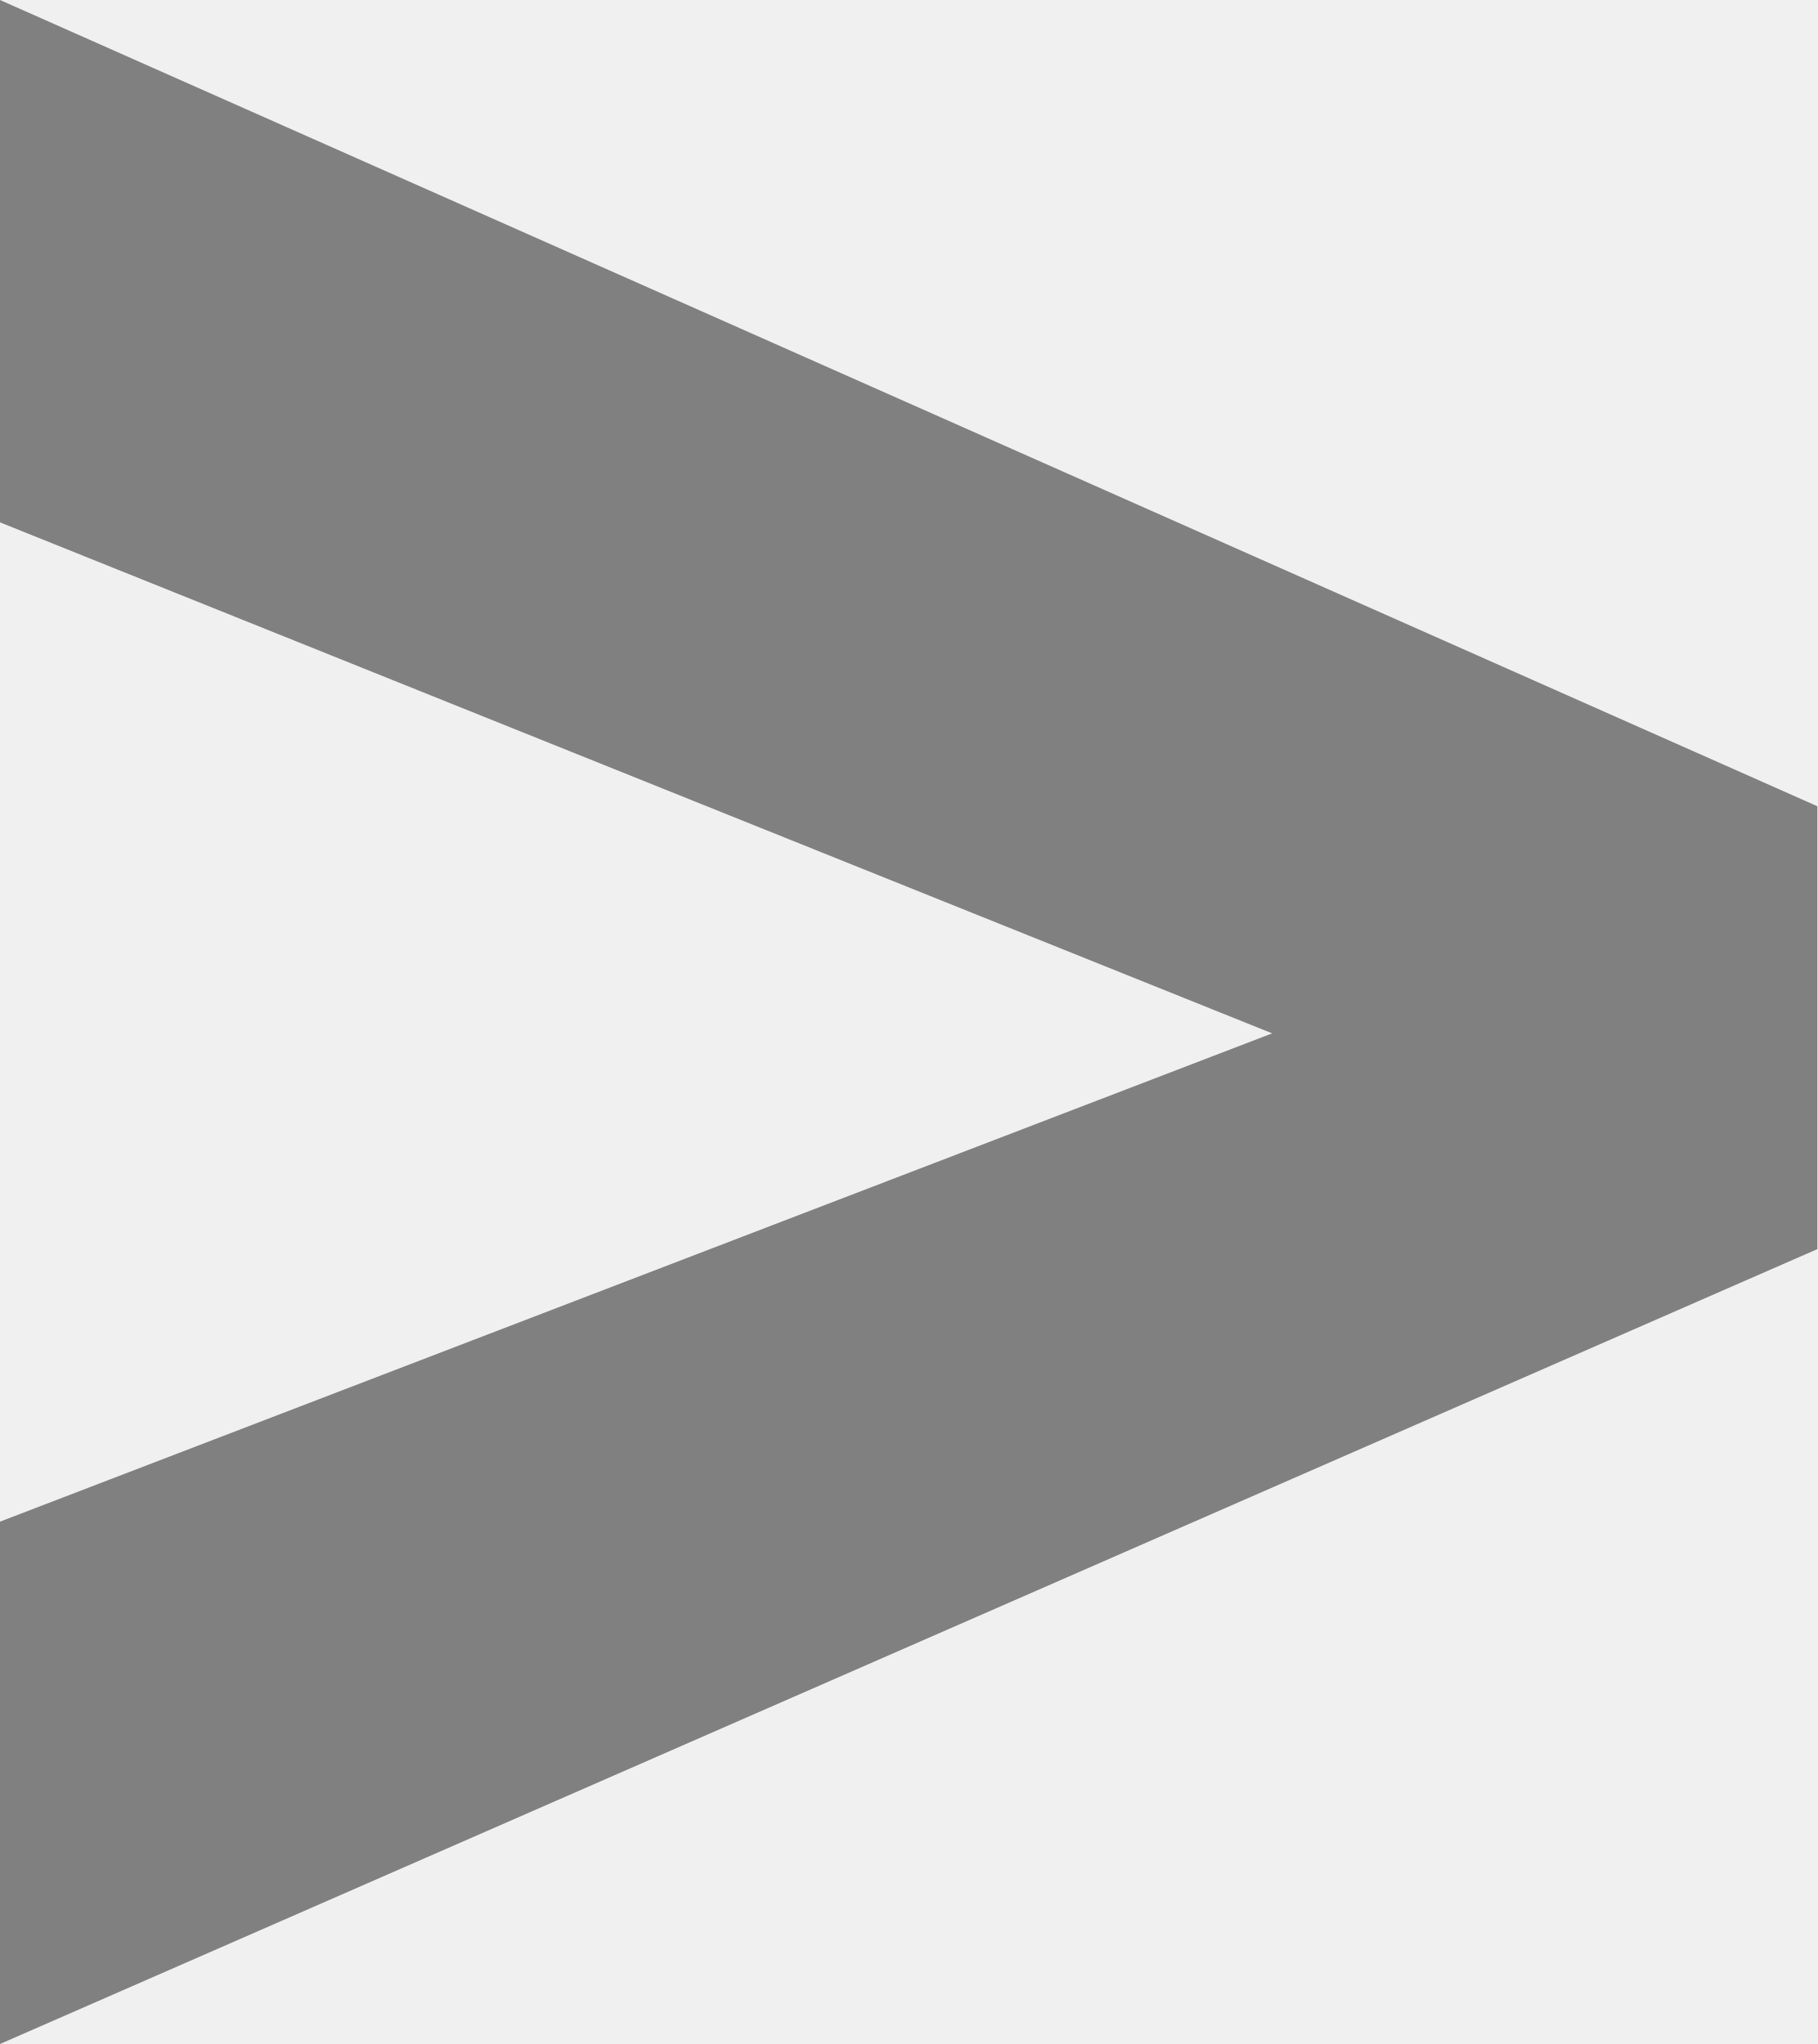
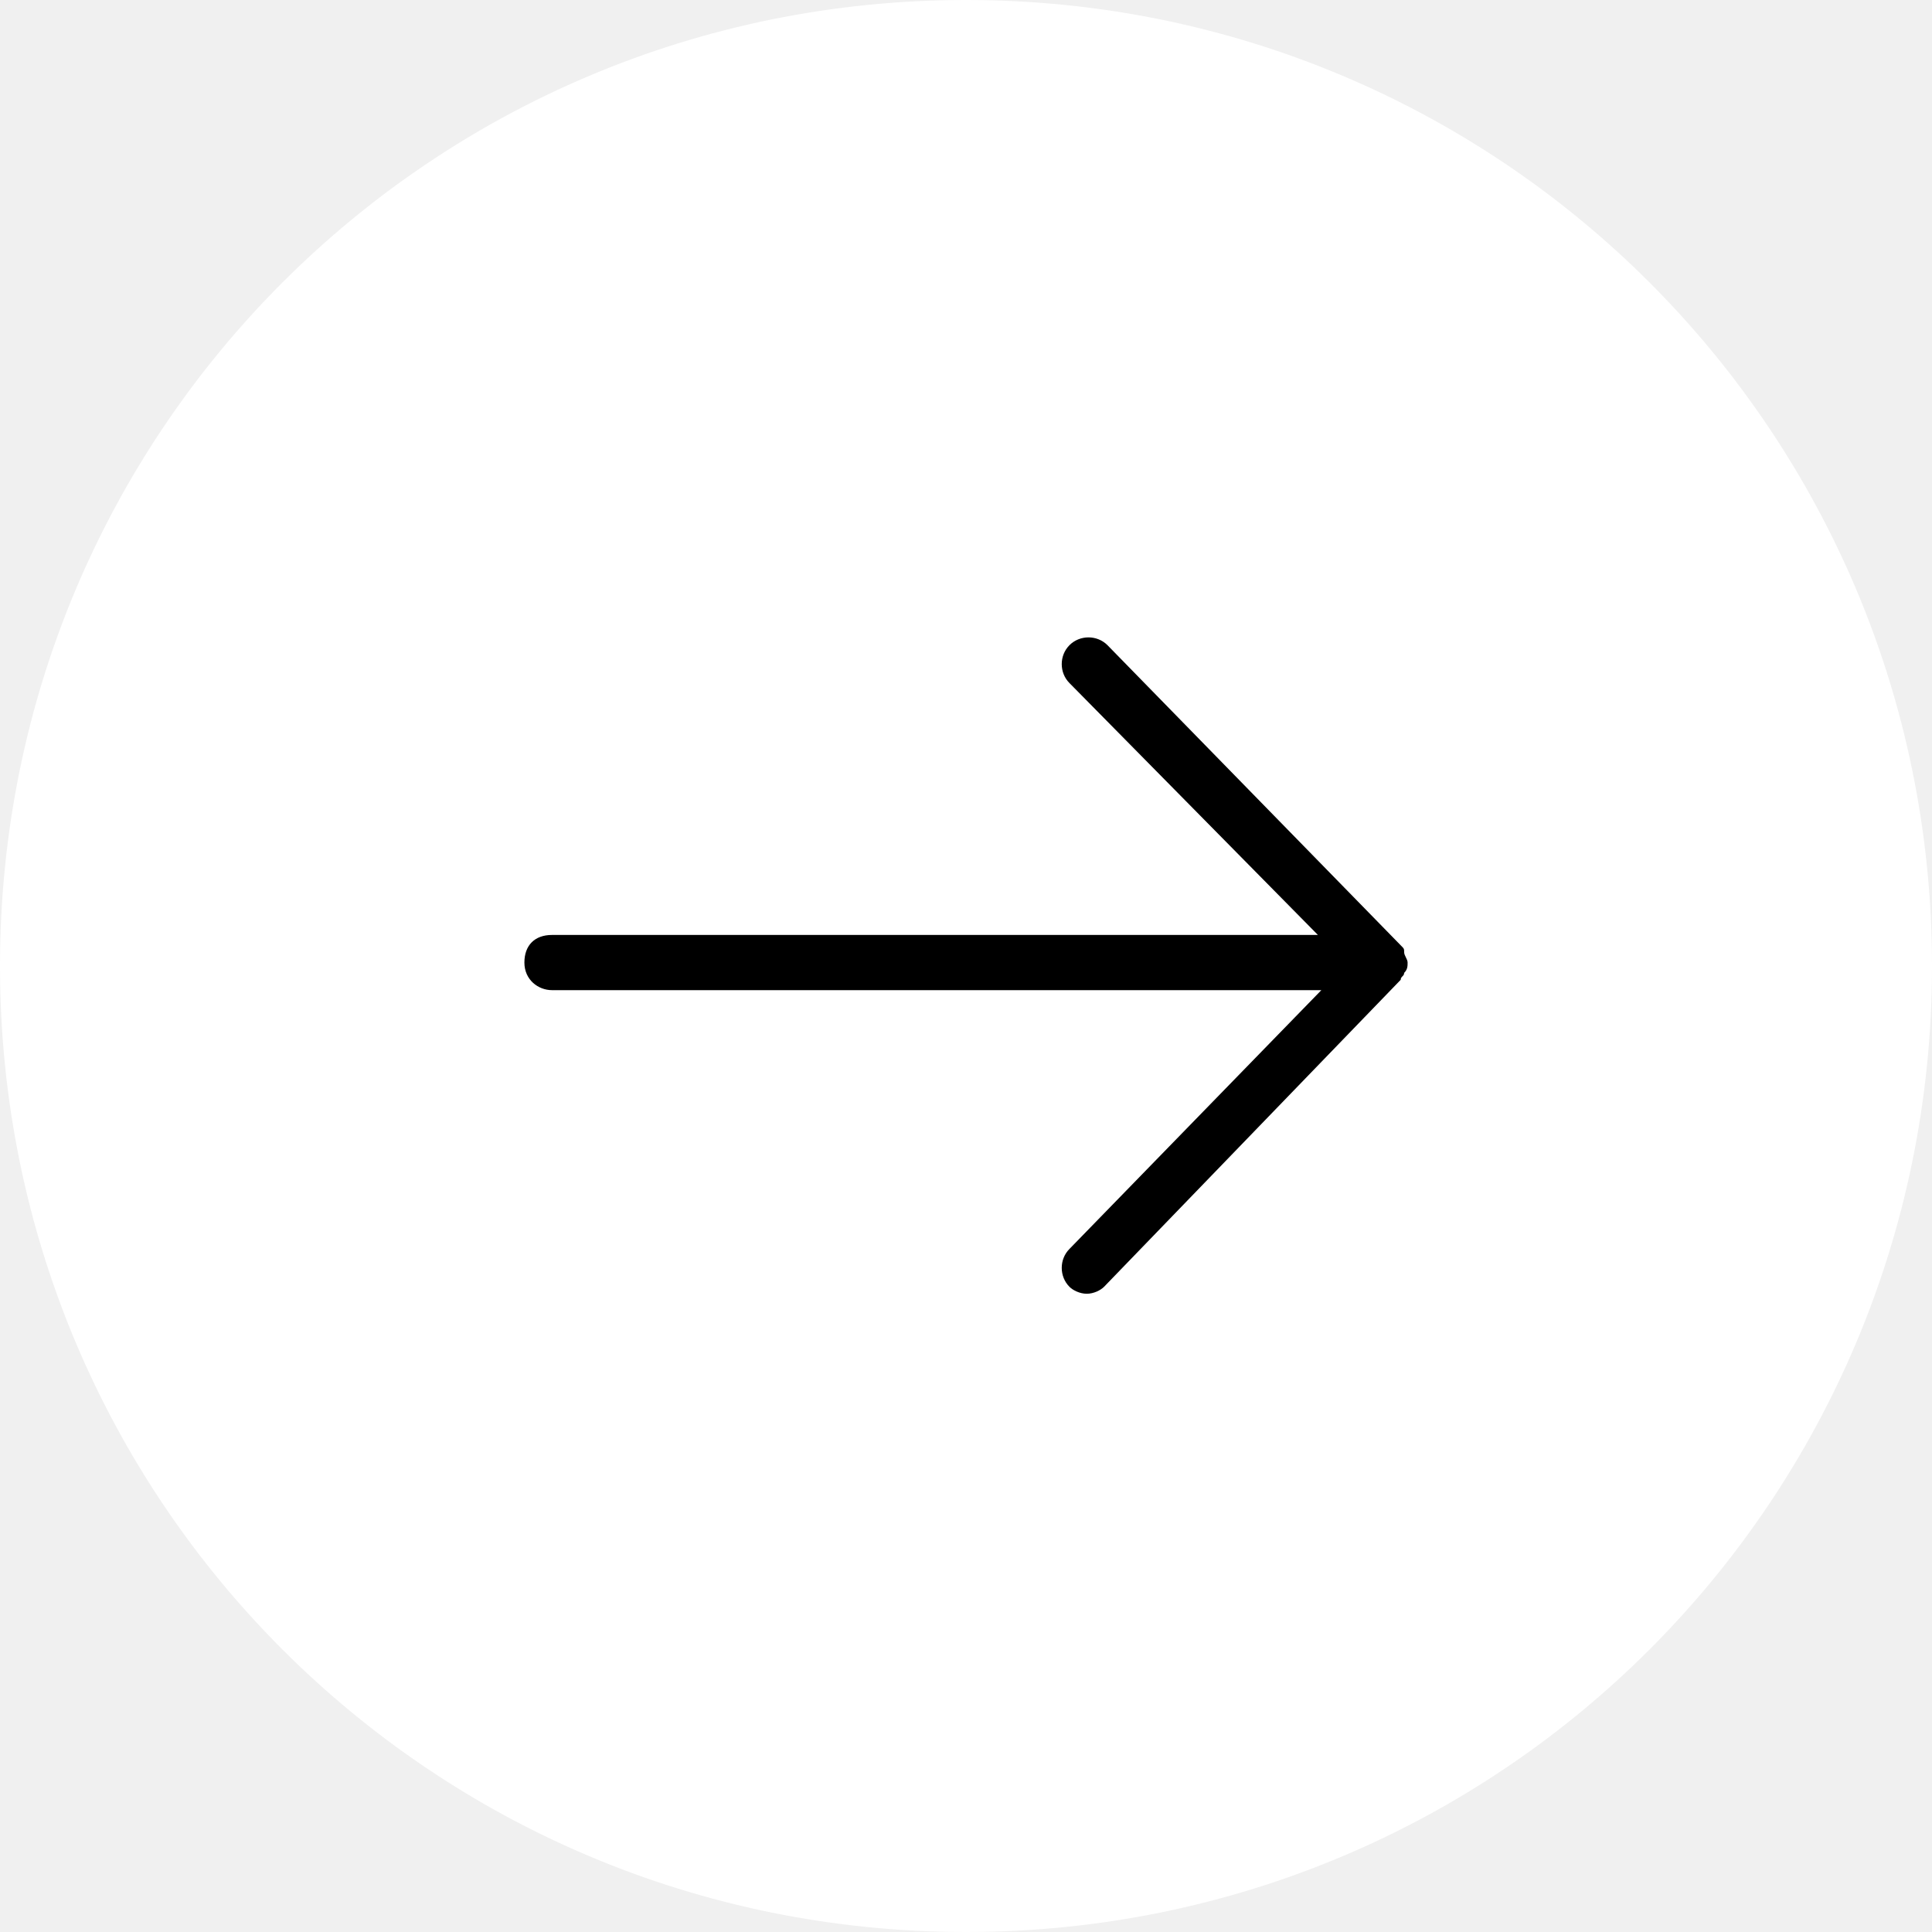
- <svg xmlns="http://www.w3.org/2000/svg" version="1.1" id="Layer_1" x="0px" y="0px" viewBox="0 0 16 18" style="enable-background:new 0 0 16 18;" xml:space="preserve">
+ <svg xmlns="http://www.w3.org/2000/svg" version="1.1" id="Layer_1" x="0px" y="0px" viewBox="0 0 56 56" style="enable-background:new 0 0 56 56;" xml:space="preserve">
  <style type="text/css">
- 	.st0{fill:#808080;}
+ 	.st0{fill:#FFFFFF;}
</style>
-   <g>
-     <path class="st0" d="M0,0l16,7.1V11L0,18l0-4.6l11.2-4.3L0,4.6L0,0z" />
-   </g>
+   <path class="st0" d="M0,28L0,28C0,12.5,12.5,0,28,0l0,0c15.5,0,28,12.5,28,28l0,0c0,15.5-12.5,28-28,28l0,0C12.5,56,0,43.5,0,28z" />
+   <path d="M31.5,37.5c-0.2,0-0.4-0.1-0.5-0.2c-0.3-0.3-0.3-0.8,0-1.1l7.3-7.5H16c-0.4,0-0.8-0.3-0.8-0.8s0.3-0.8,0.8-0.8h22.2L31,19.8  c-0.3-0.3-0.3-0.8,0-1.1c0.3-0.3,0.8-0.3,1.1,0l8.5,8.7c0.1,0.1,0.1,0.1,0.1,0.2l0,0c0,0.1,0.1,0.2,0.1,0.3l0,0l0,0l0,0l0,0l0,0l0,0  l0,0l0,0l0,0l0,0l0,0l0,0l0,0c0,0.1,0,0.2-0.1,0.3l0,0c0,0.1-0.1,0.1-0.1,0.2L32,37.3C31.9,37.4,31.7,37.5,31.5,37.5z" />
</svg>
